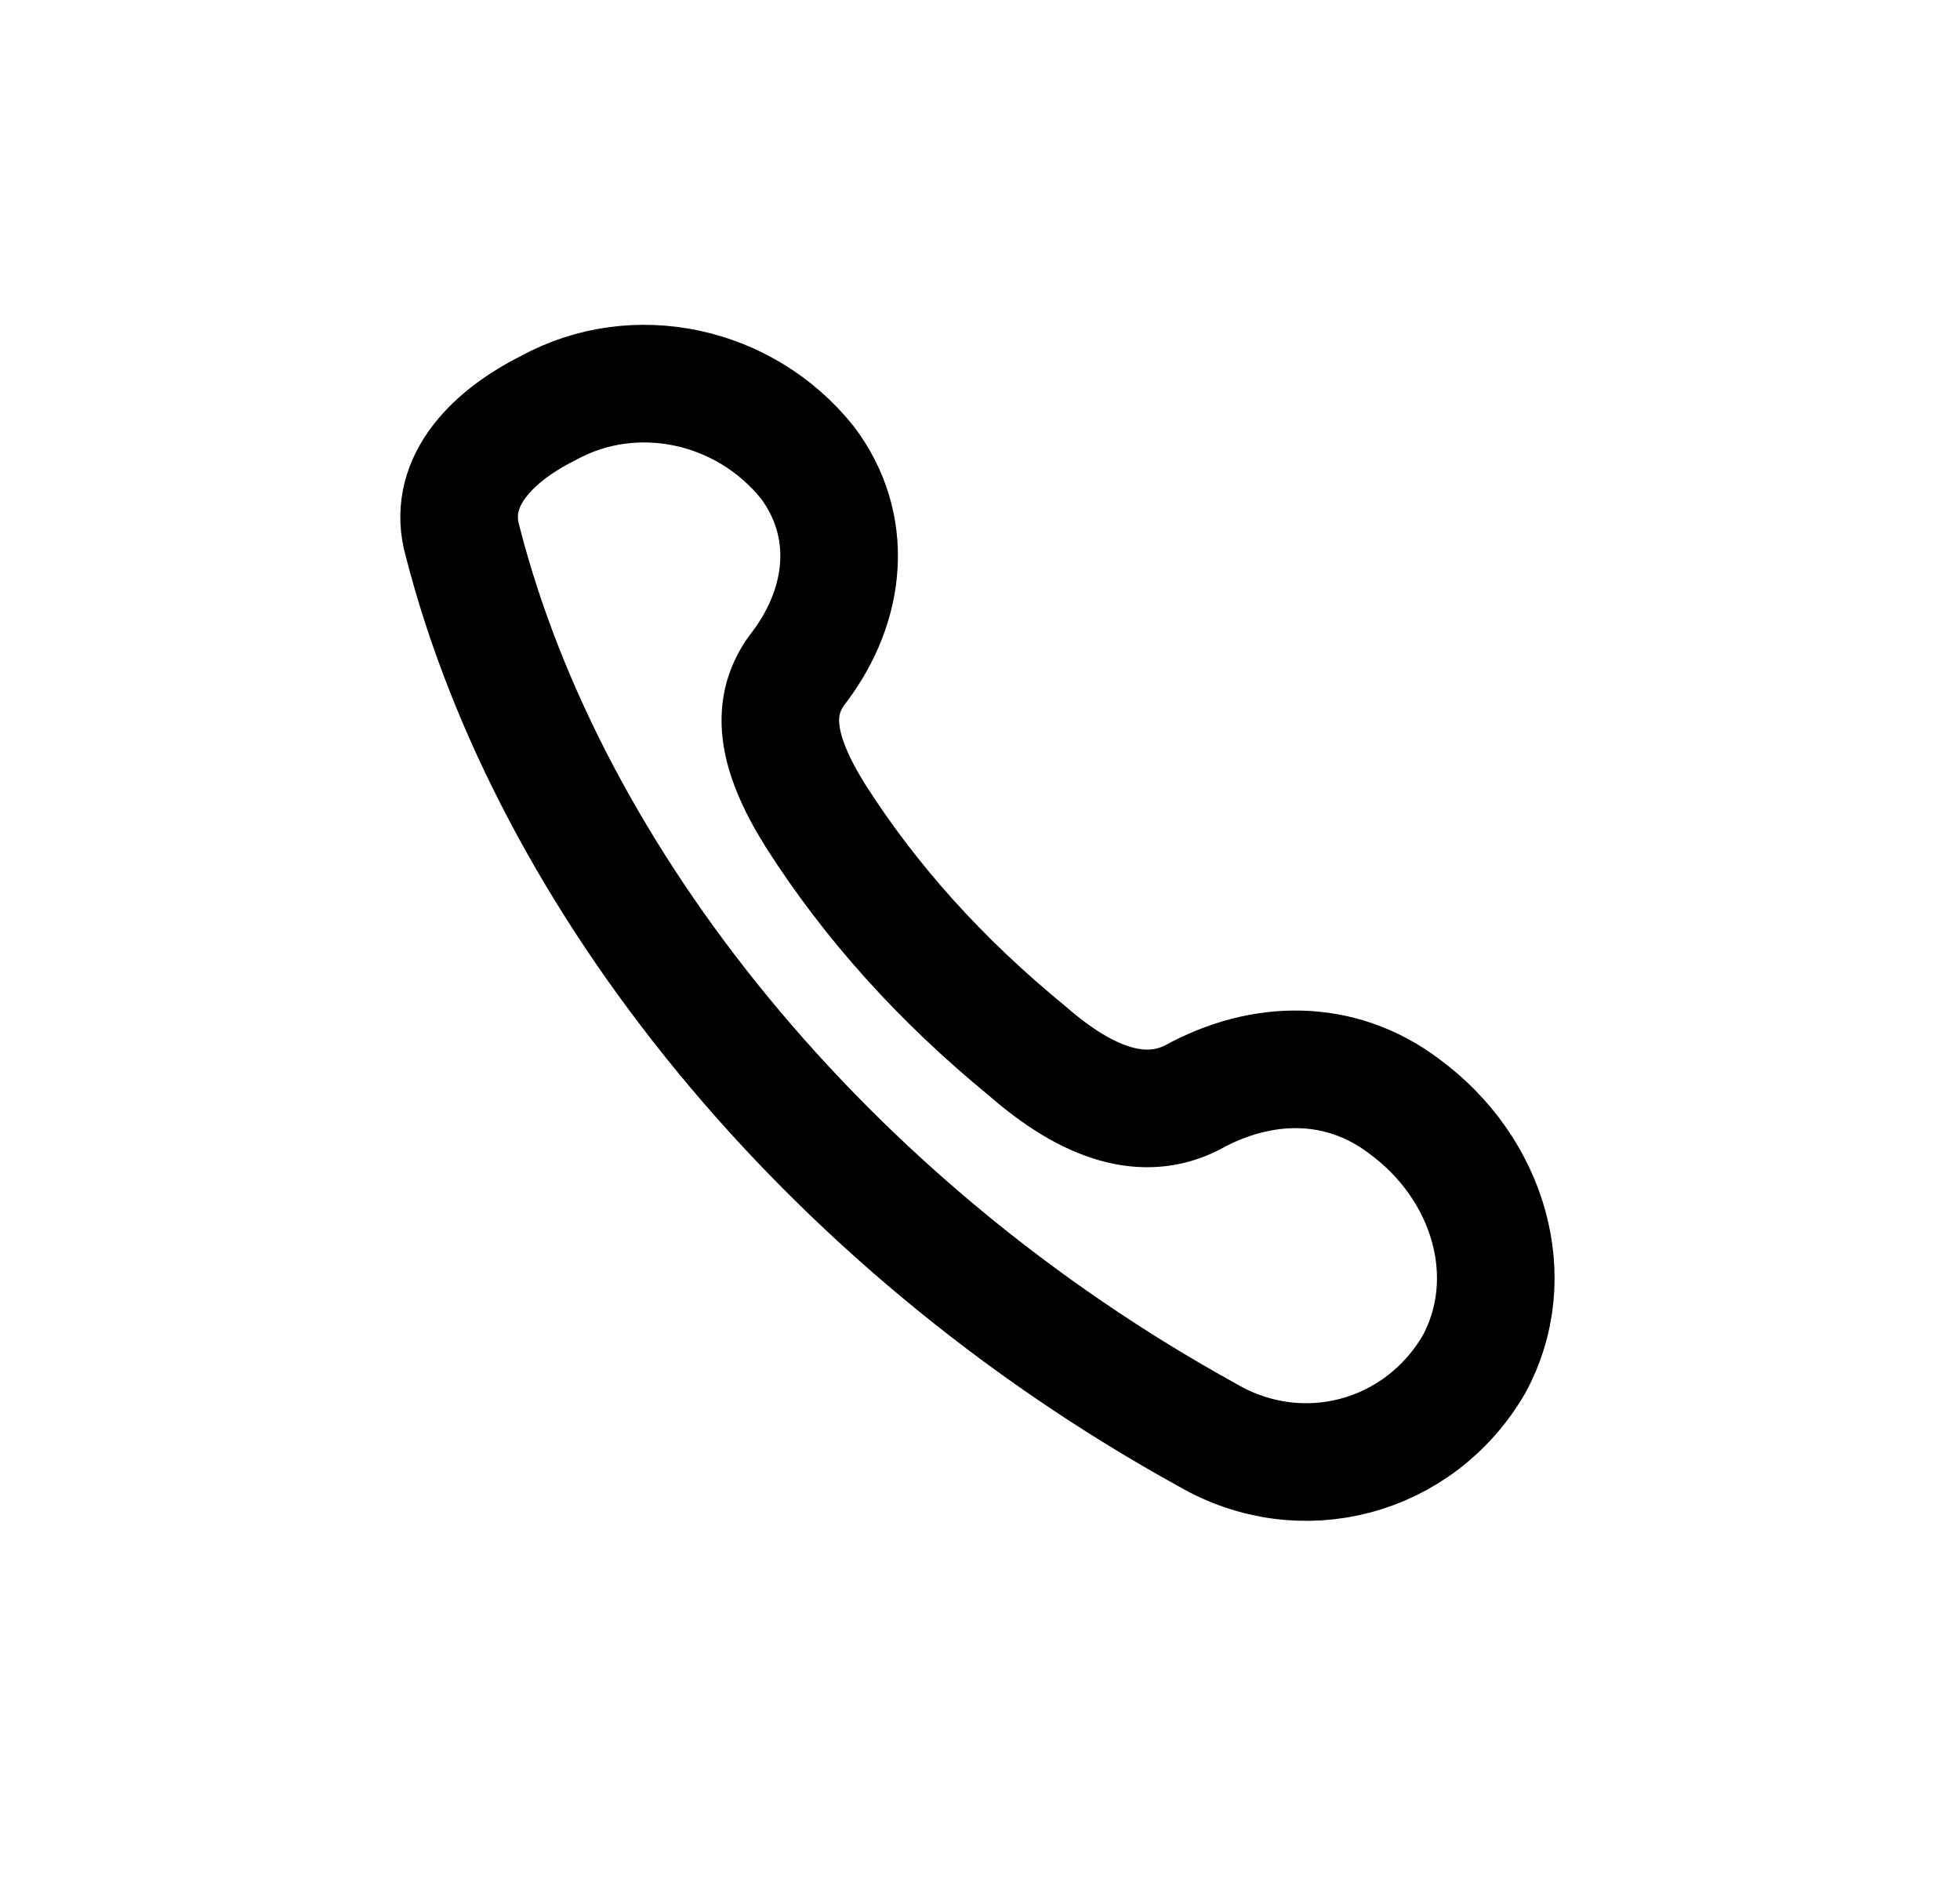
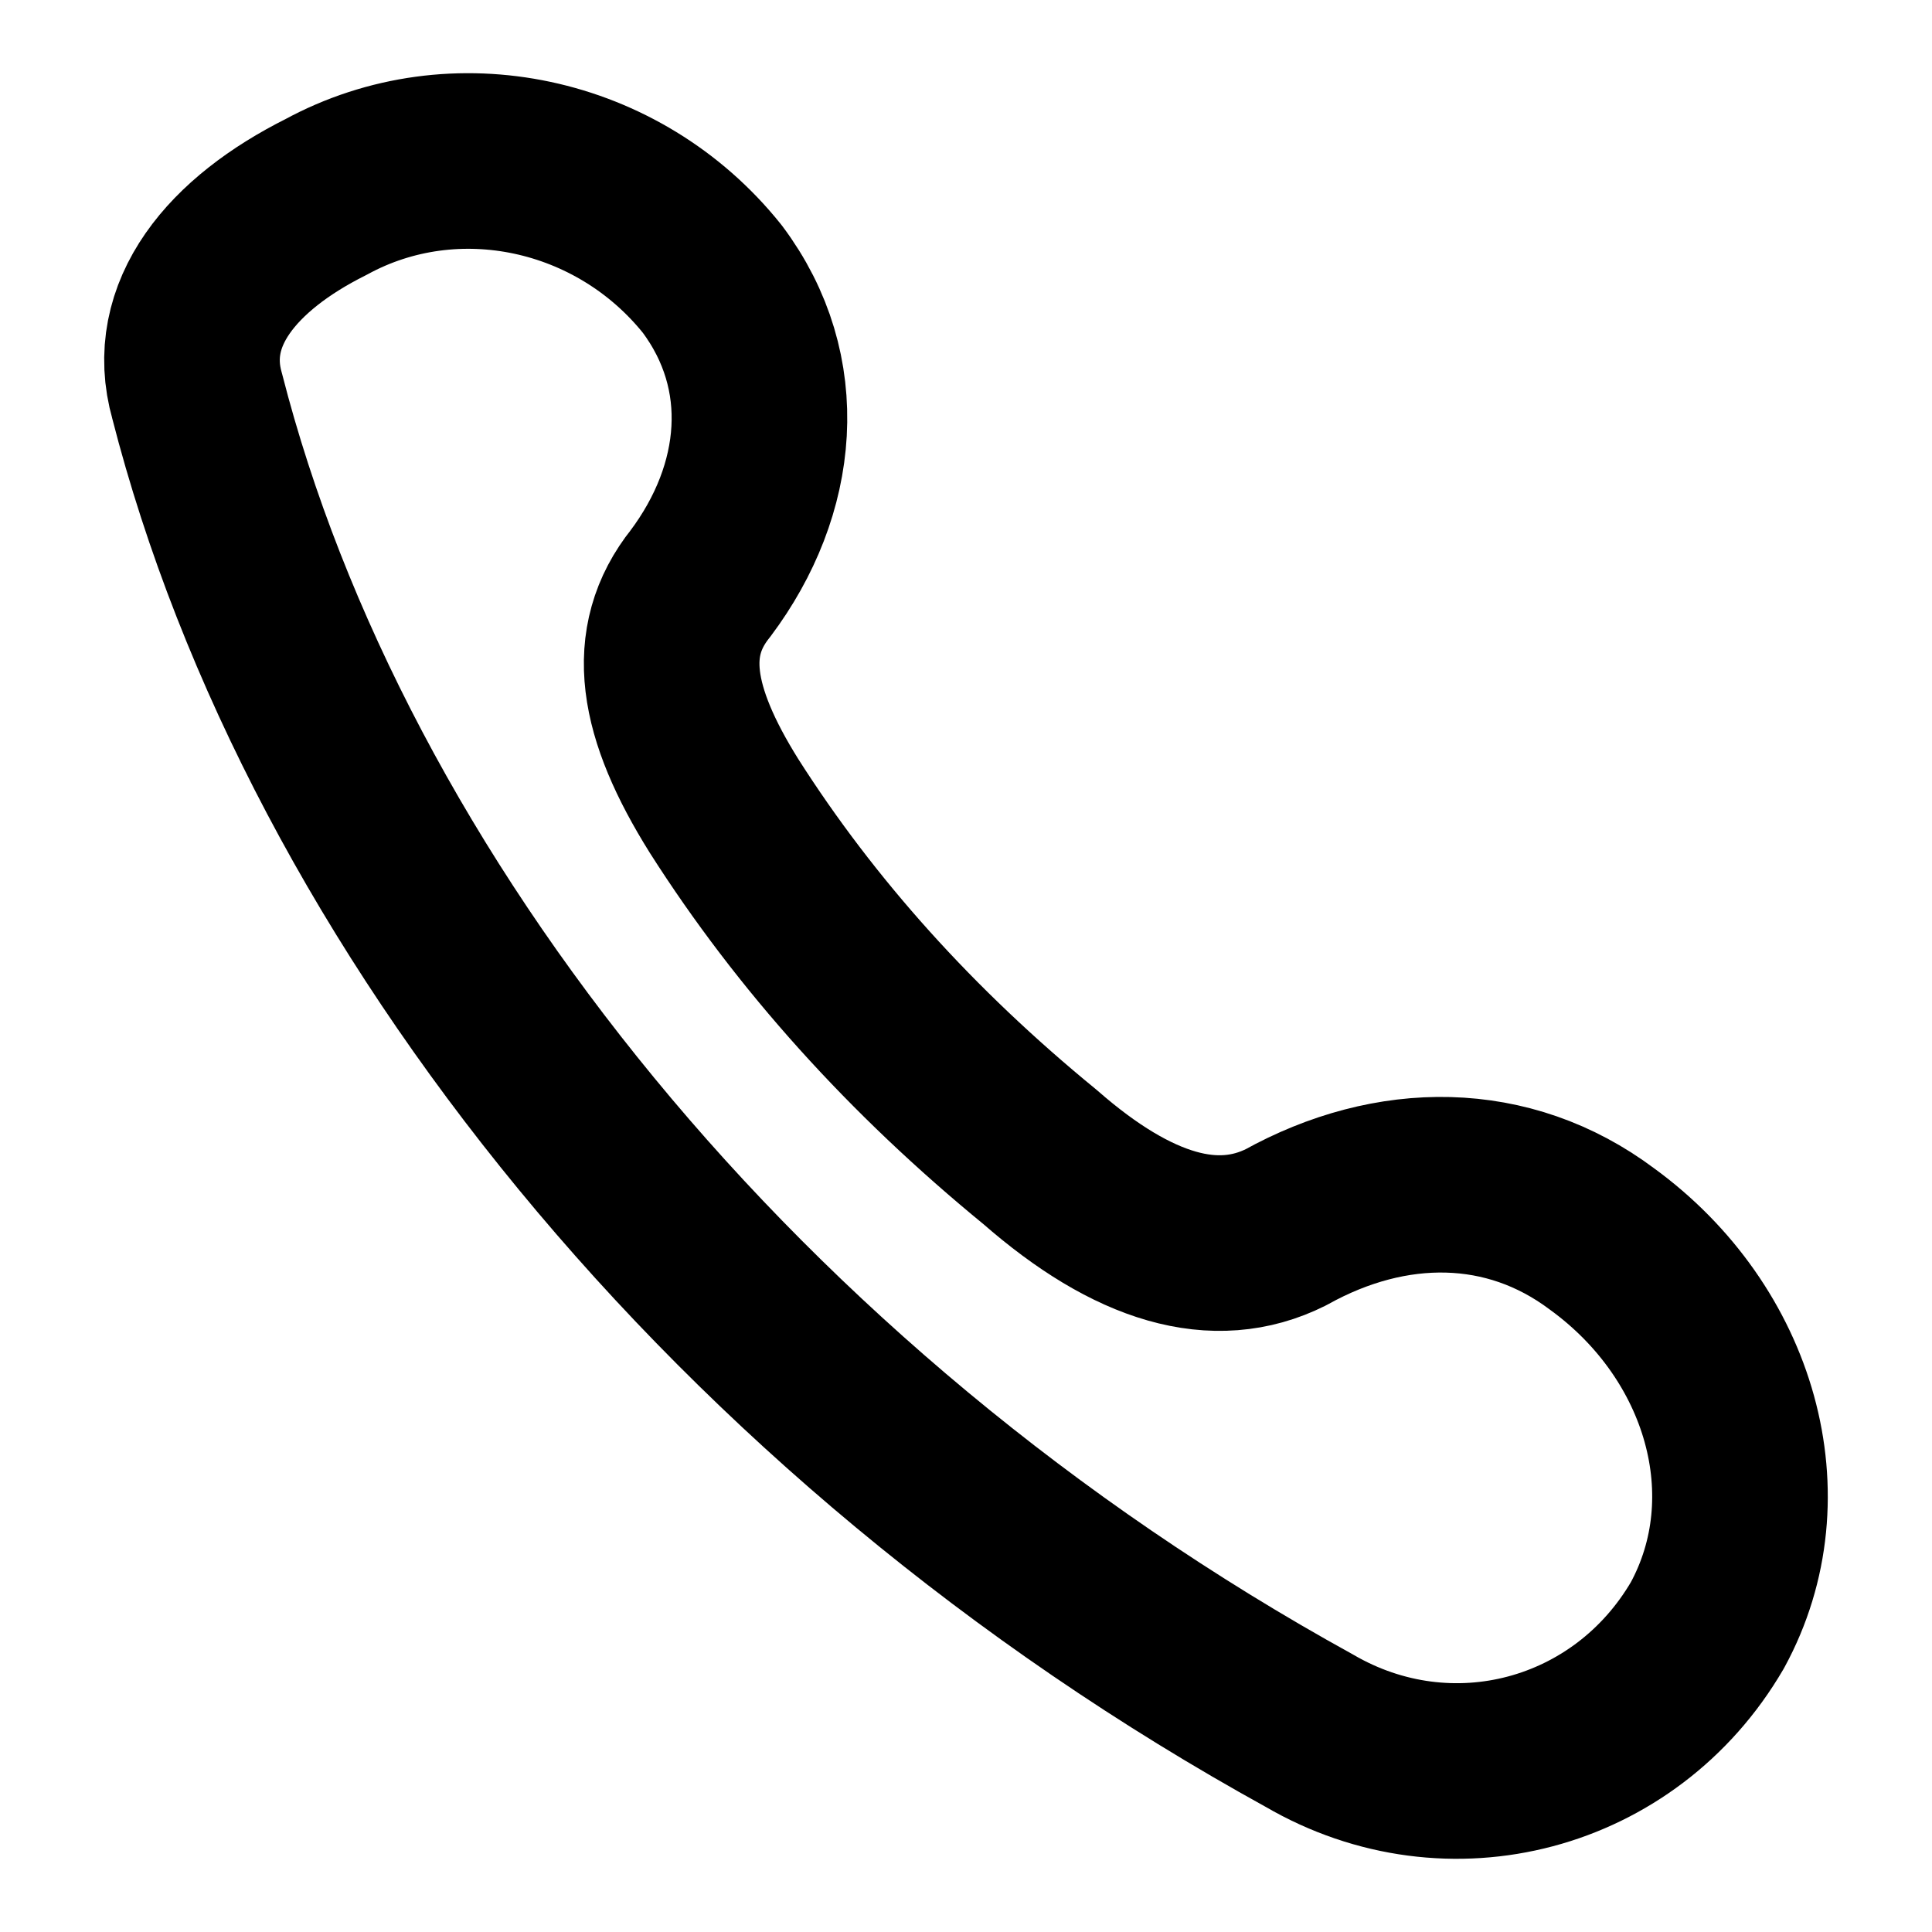
- <svg xmlns="http://www.w3.org/2000/svg" width="25" height="24" viewBox="0 0 25 24" fill="none">
-   <g>
+ <svg xmlns="http://www.w3.org/2000/svg" viewBox="0 0 24 24" fill="none">
+   <g transform="translate(-6.131349 -5.114668) scale(1.454303)">
    <g>
-       <path d="M7 5.2C8.1 4.6 9.5 4.9 10.3 5.9C10.9 6.7 10.8 7.7 10.2 8.5C9.8 9 9.9 9.6 10.4 10.4C11.1 11.5 12 12.5 13.1 13.4C13.9 14.1 14.6 14.3 15.2 14C16.1 13.5 17.1 13.5 17.9 14.1C19 14.9 19.4 16.3 18.8 17.4C18.1 18.6 16.6 19 15.4 18.3C10.5 15.6 7 11.2 5.9 6.9C5.7 6.2 6.2 5.6 7 5.2Z" stroke="currentColor" stroke-width="1.5" stroke-linejoin="round" />
+       <g>
+         <path d="M7 5.2C8.1 4.6 9.5 4.9 10.3 5.9C10.9 6.7 10.8 7.7 10.2 8.5C9.8 9 9.9 9.6 10.4 10.4C11.1 11.5 12 12.5 13.1 13.4C13.9 14.1 14.6 14.3 15.2 14C16.1 13.5 17.1 13.5 17.9 14.1C19 14.9 19.4 16.3 18.8 17.4C18.1 18.6 16.6 19 15.4 18.3C10.5 15.6 7 11.2 5.9 6.9C5.7 6.2 6.2 5.6 7 5.2Z" stroke="currentColor" stroke-width="1.5" stroke-linejoin="round" />
+       </g>
    </g>
  </g>
</svg>
